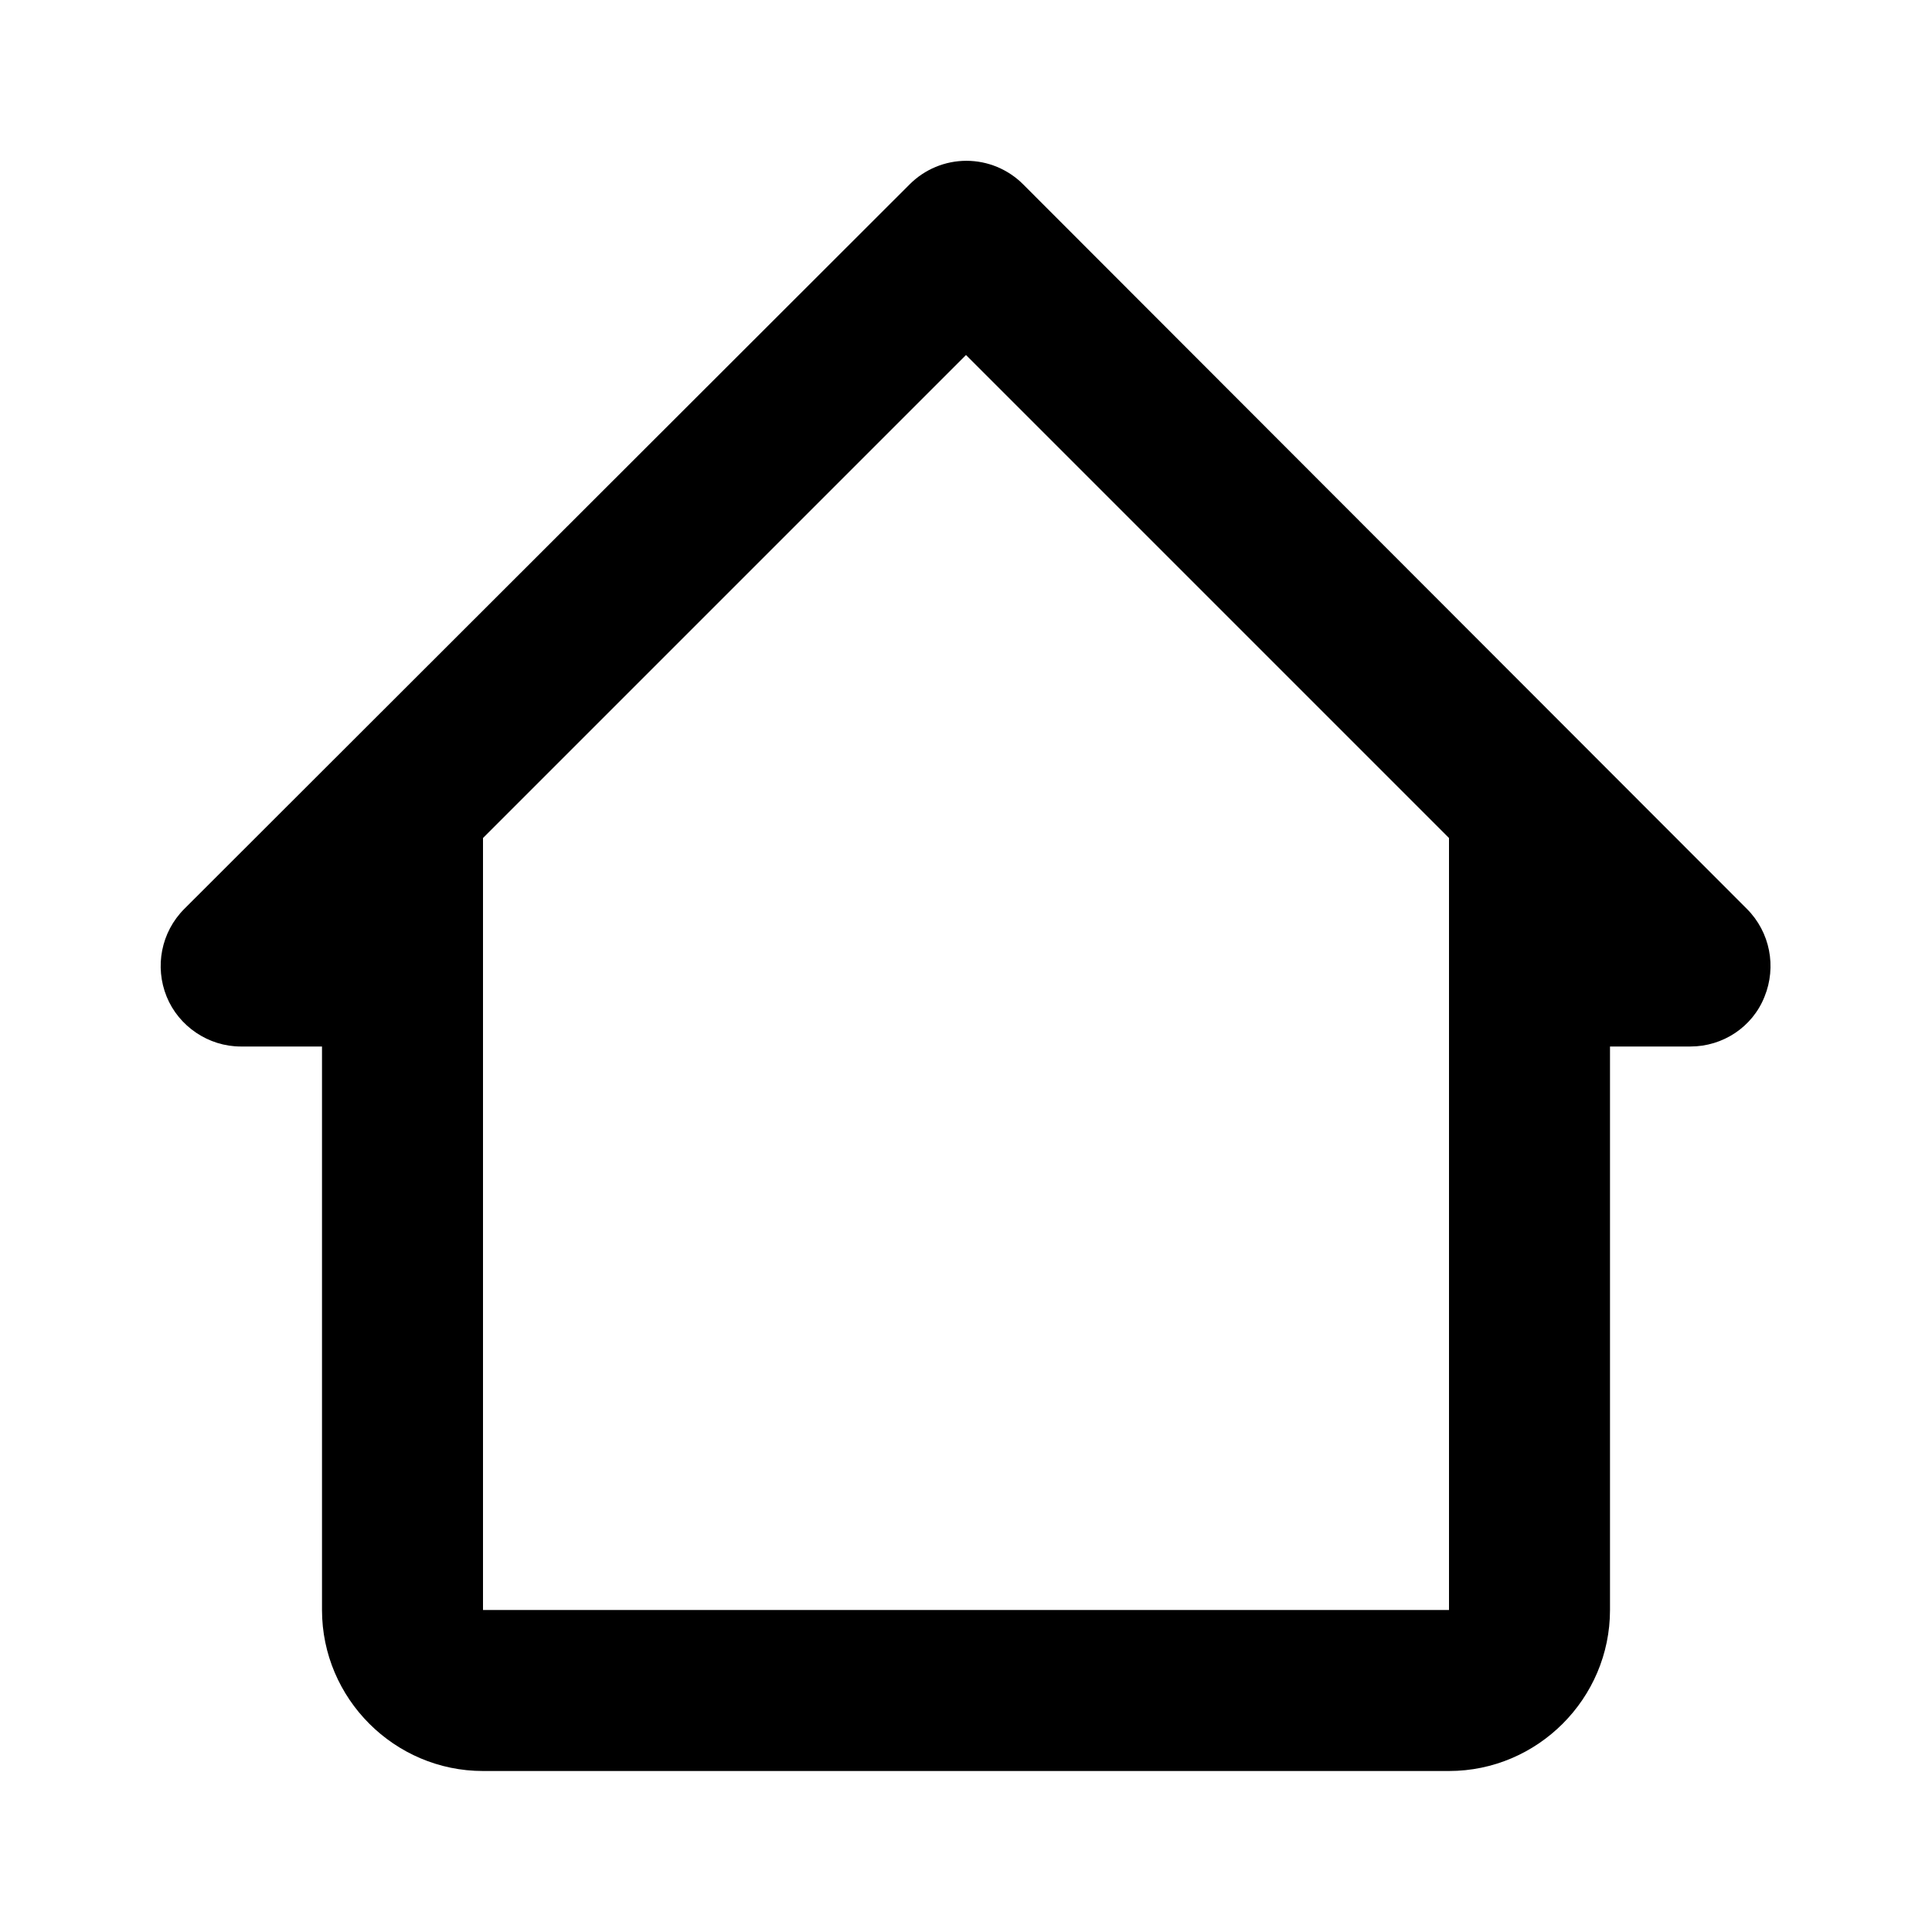
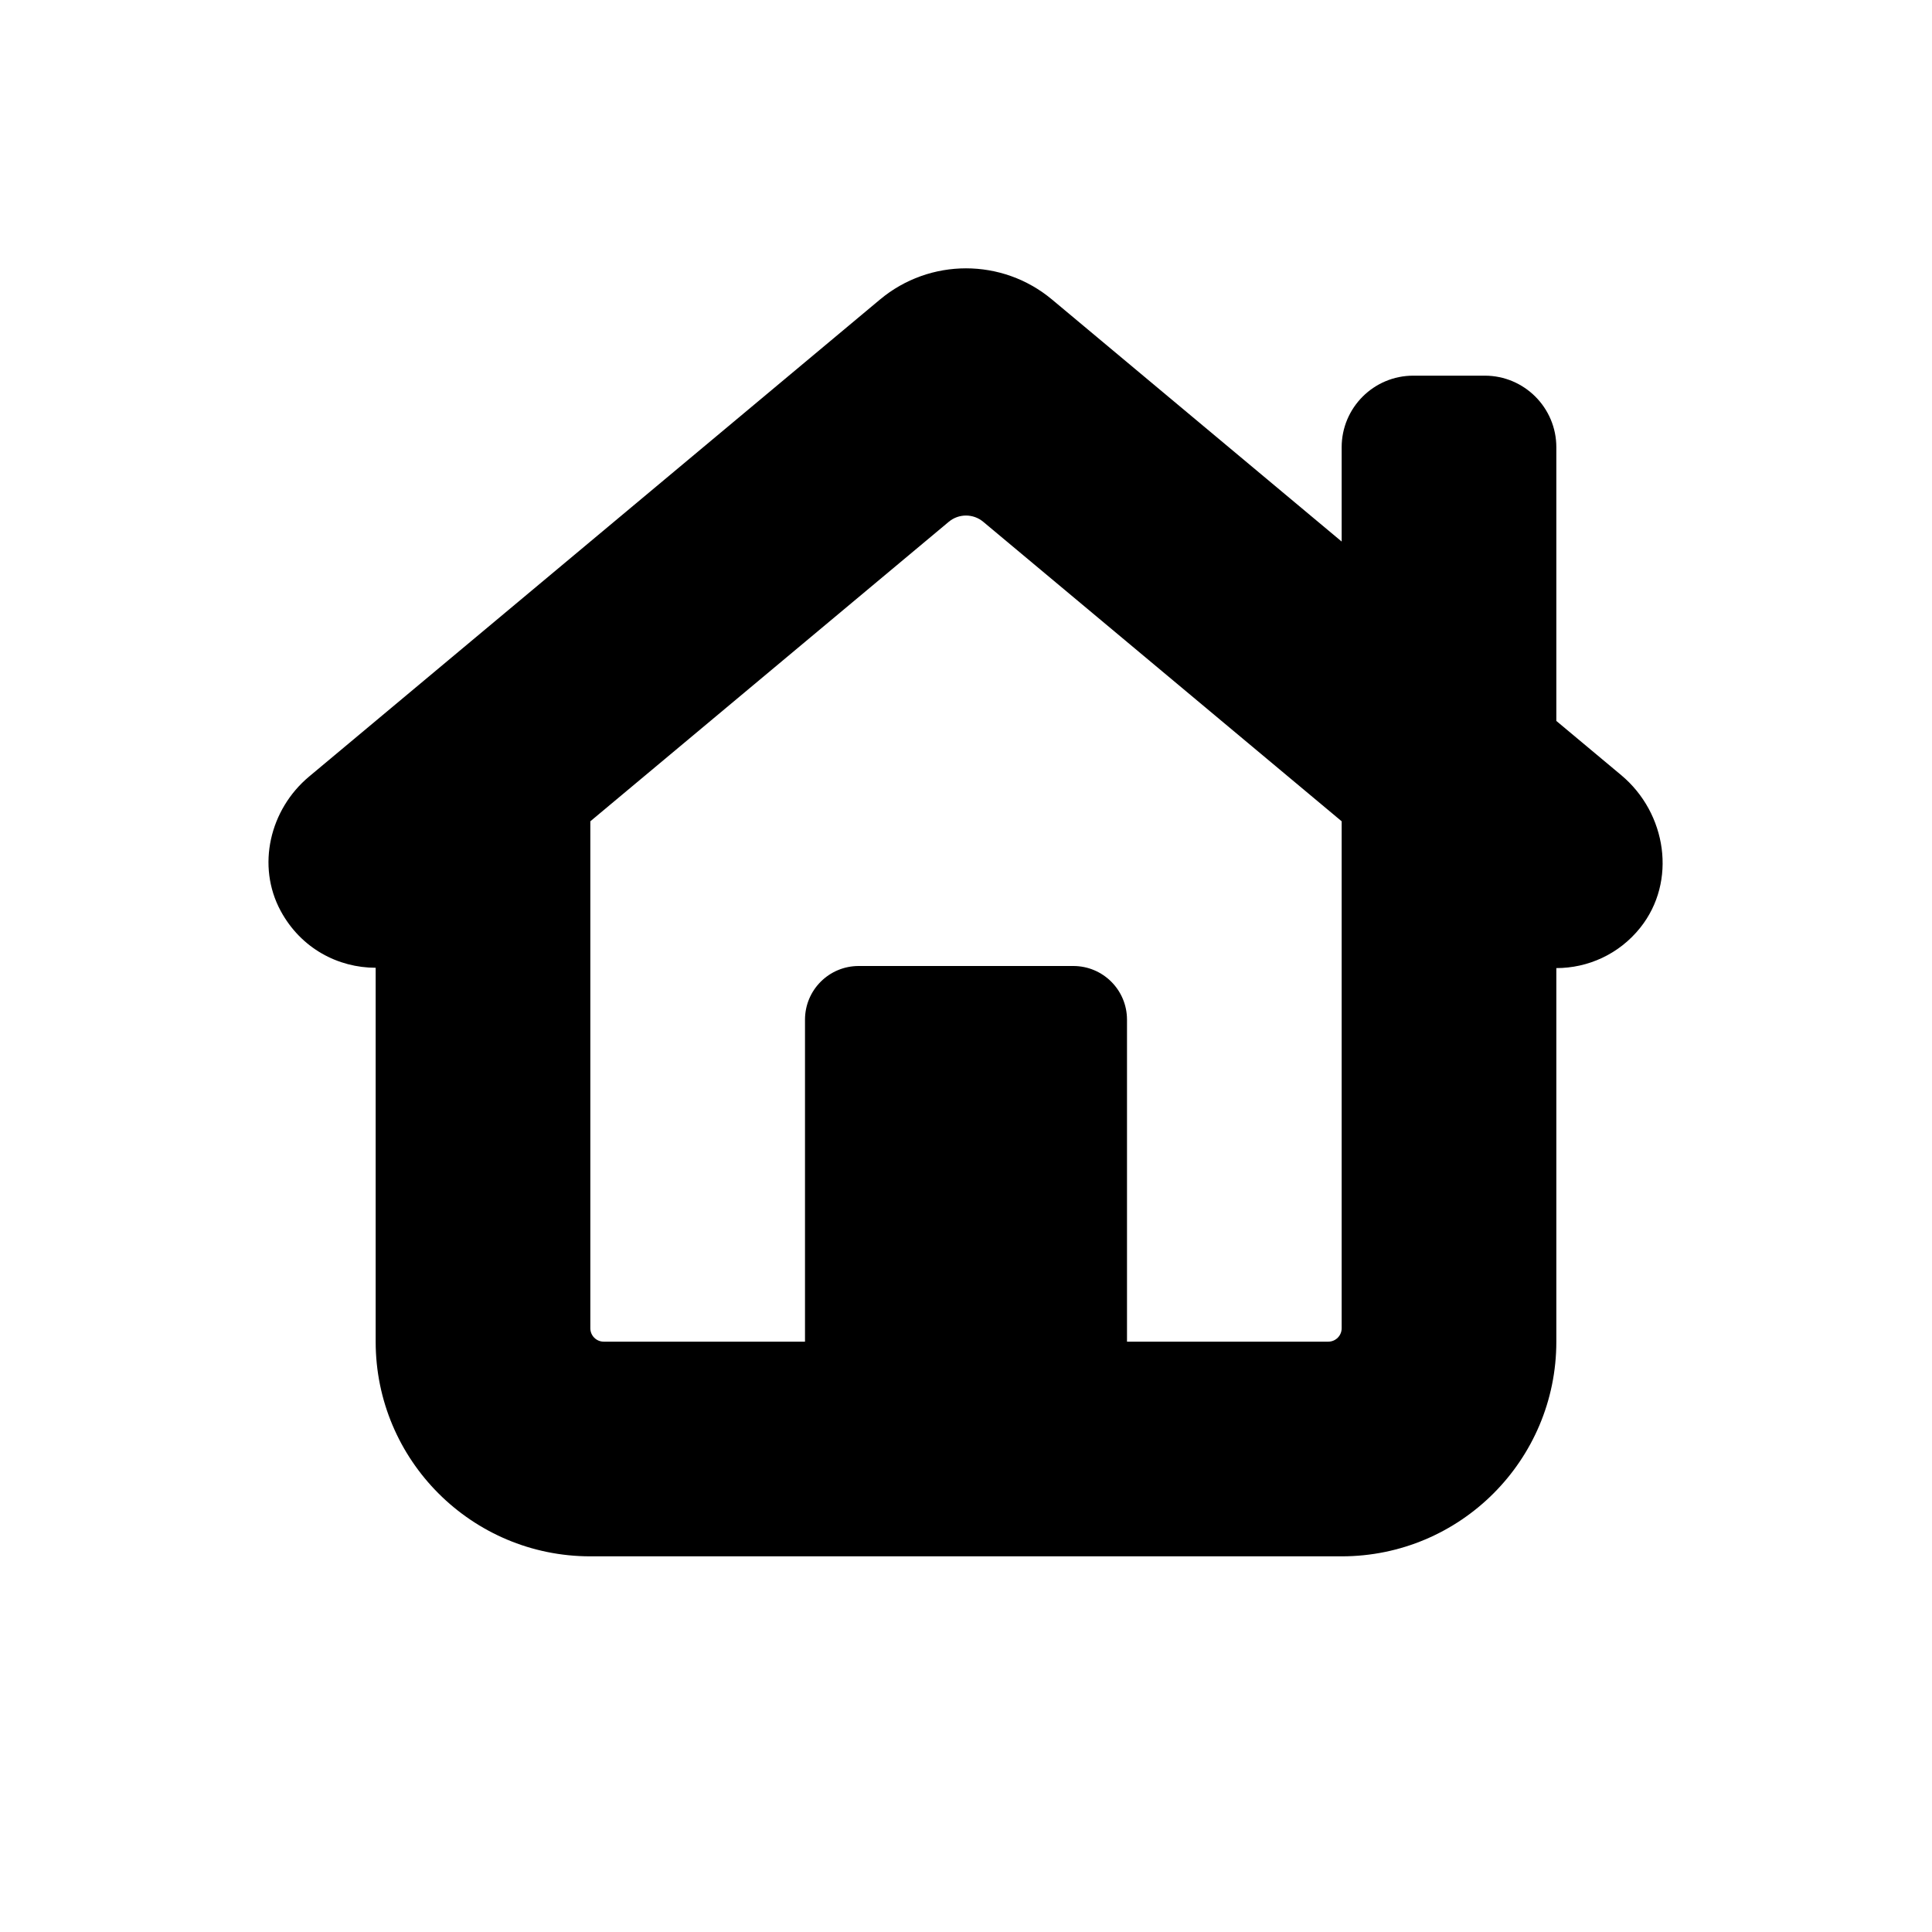
- <svg width="24" height="24" fill="currentColor" viewBox="0 0 24 24" transform="" id="injected-svg">
-   <path d="M3 13h1v7c0 1.1.9 2 2 2h12c1.1 0 2-.9 2-2v-7h1c.4 0 .77-.24.92-.62.15-.37.07-.8-.22-1.09l-8.99-9a.996.996 0 0 0-1.41 0l-9.01 9c-.29.29-.37.72-.22 1.09s.52.62.92.62Zm9-8.59 6 6V20H6v-9.59z" />
+ <svg xmlns="http://www.w3.org/2000/svg" viewBox="0 0 72 72" width="64px" height="64px">
+   <path d="M 36 10 C 34.861 10 33.723 10.387 32.795 11.162 L 11.518 28.941 C 10.053 30.165 9.552 32.27 10.461 33.949 C 11.22 35.35 12.604 36.065 14 36.066 L 14 50 C 14 54.418 17.582 58 22 58 L 50 58 C 54.418 58 58 54.418 58 50 L 58 36.078 C 59.172 36.078 60.334 35.567 61.127 34.574 C 62.504 32.85 62.113 30.304 60.42 28.889 L 58 26.867 L 58 16.668 C 58 15.195 56.806 14 55.334 14 L 52.668 14 C 51.195 14 50 15.195 50 16.668 L 50 20.182 L 39.205 11.162 C 38.277 10.387 37.139 10 36 10 z M 36 19.213 C 36.228 19.213 36.455 19.29 36.641 19.445 L 50 30.607 L 50 49.5 C 50 49.776 49.776 50 49.5 50 L 42 50 L 42 38 C 42 36.895 41.105 36 40 36 L 32 36 C 30.895 36 30 36.895 30 38 L 30 50 L 22.5 50 C 22.224 50 22 49.776 22 49.5 L 22 30.607 L 35.359 19.445 C 35.545 19.29 35.772 19.213 36 19.213 z" />
</svg>
